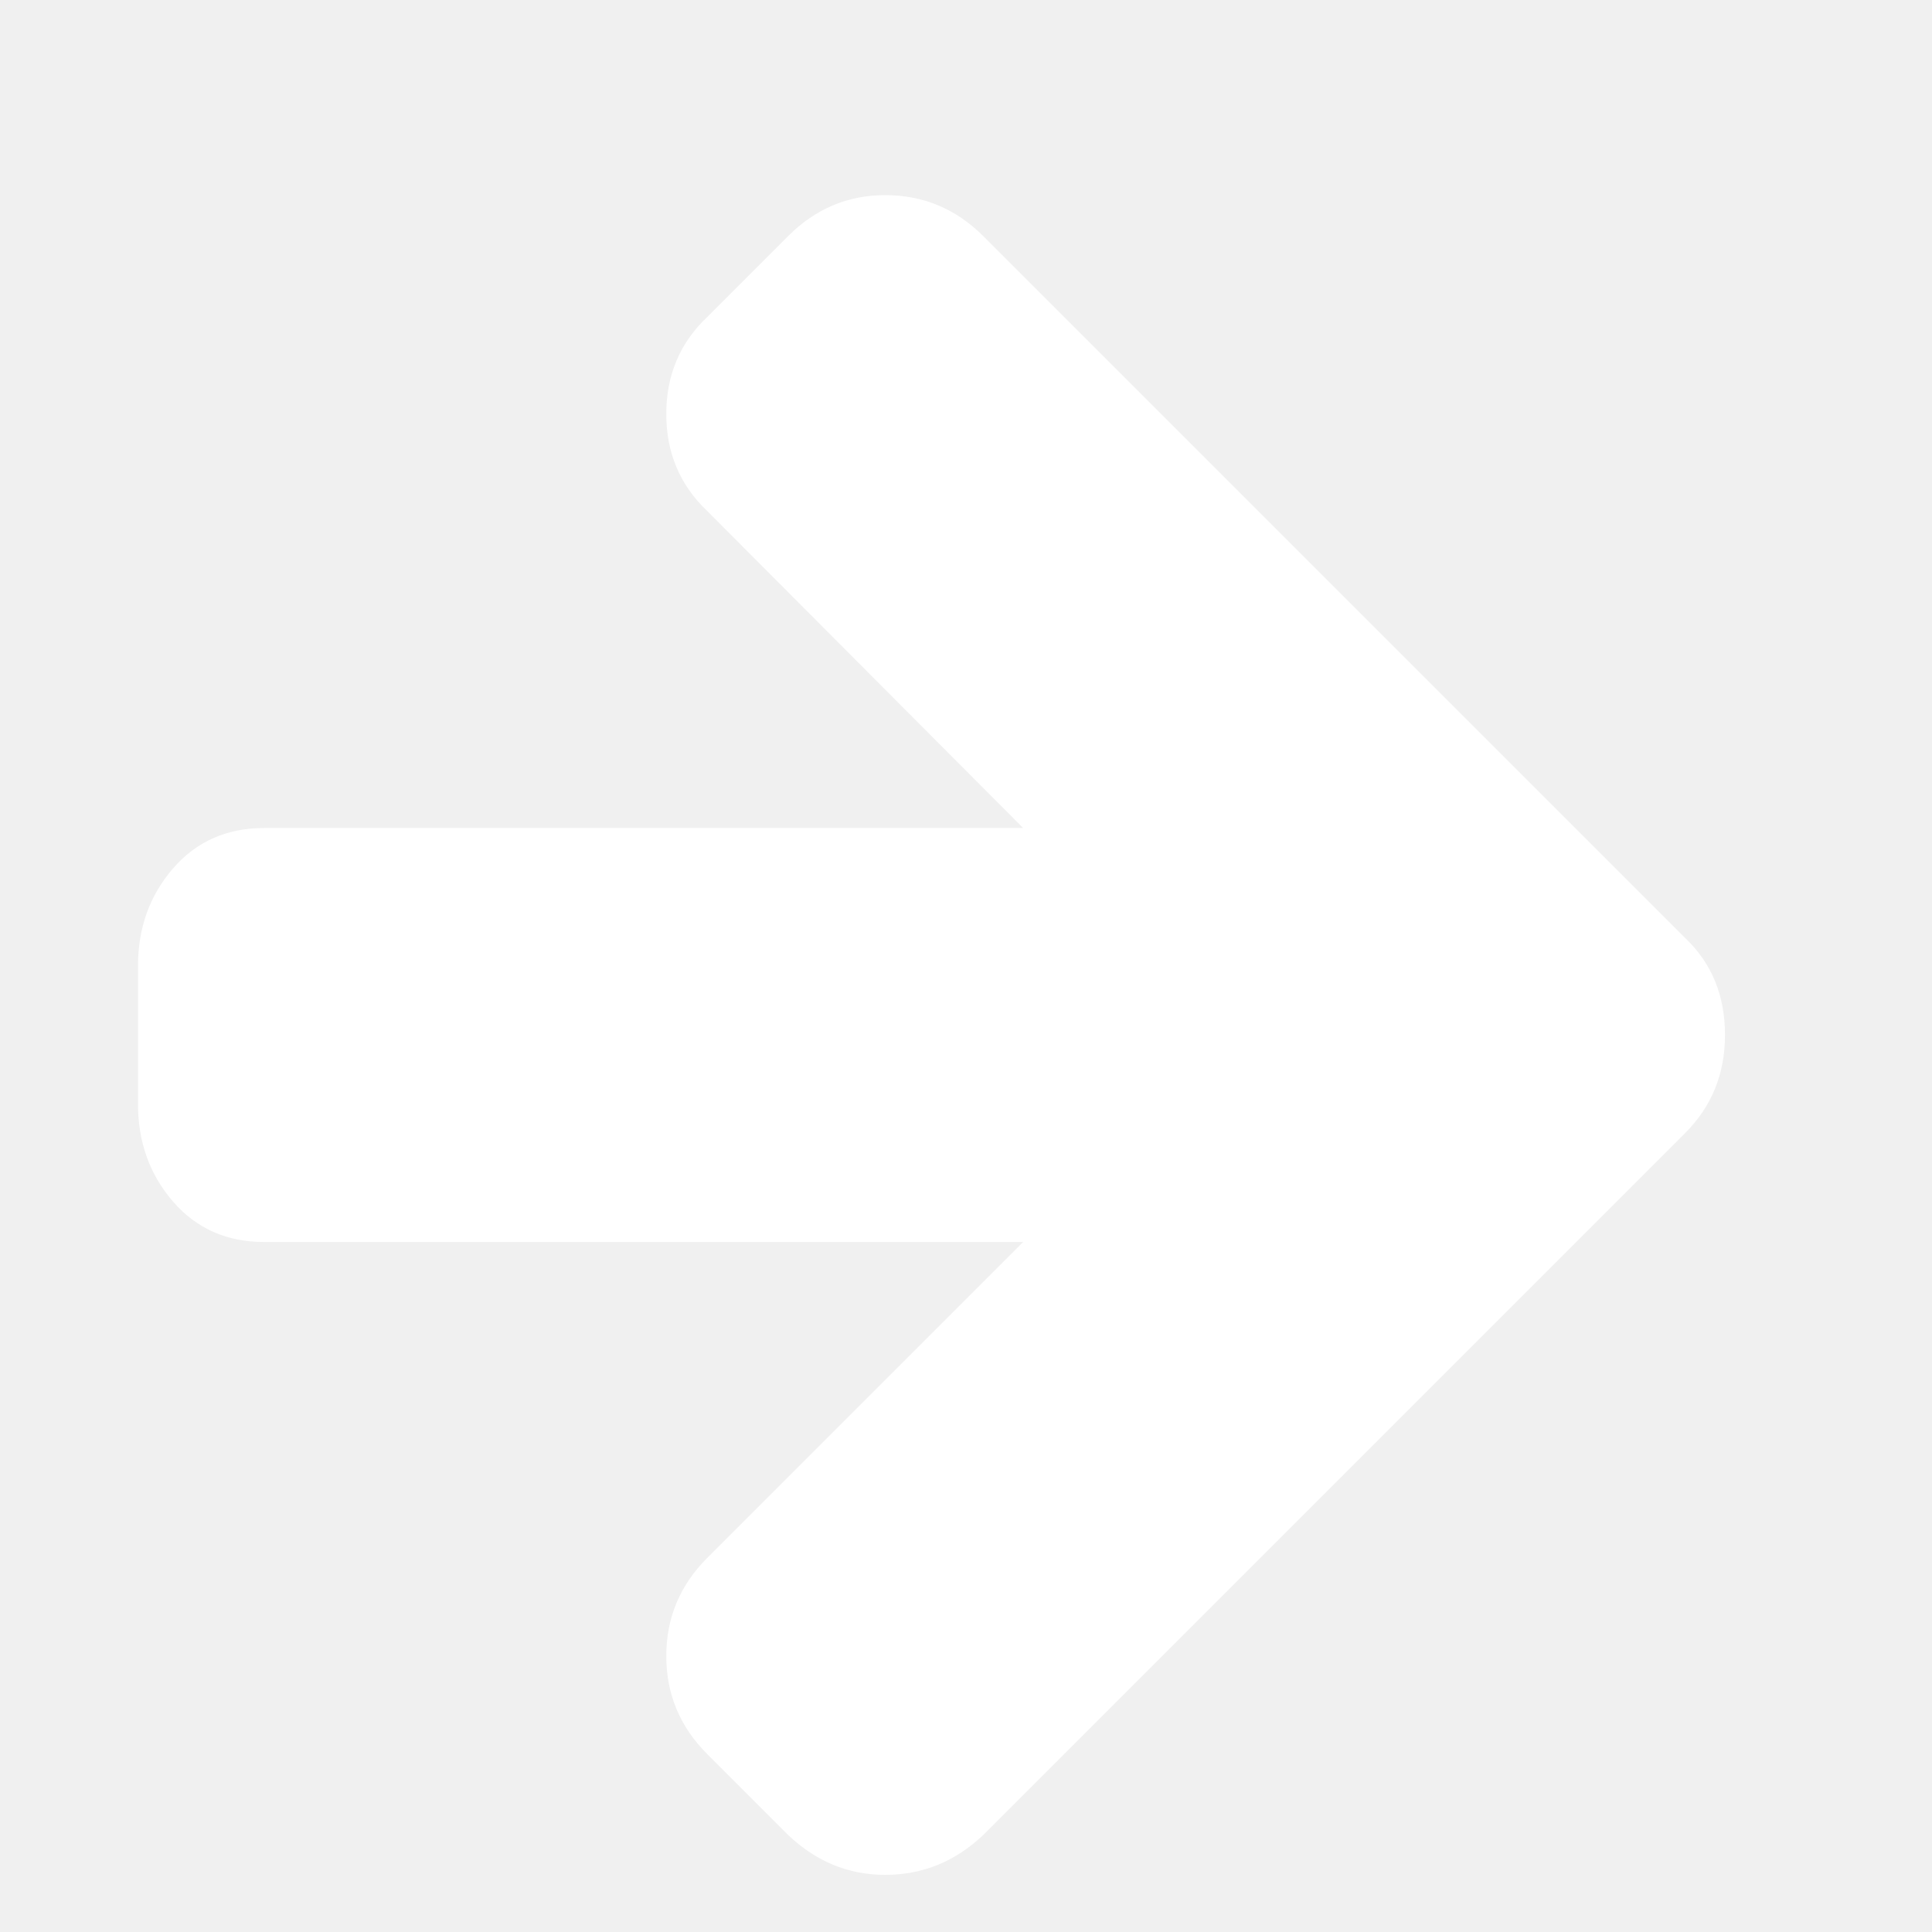
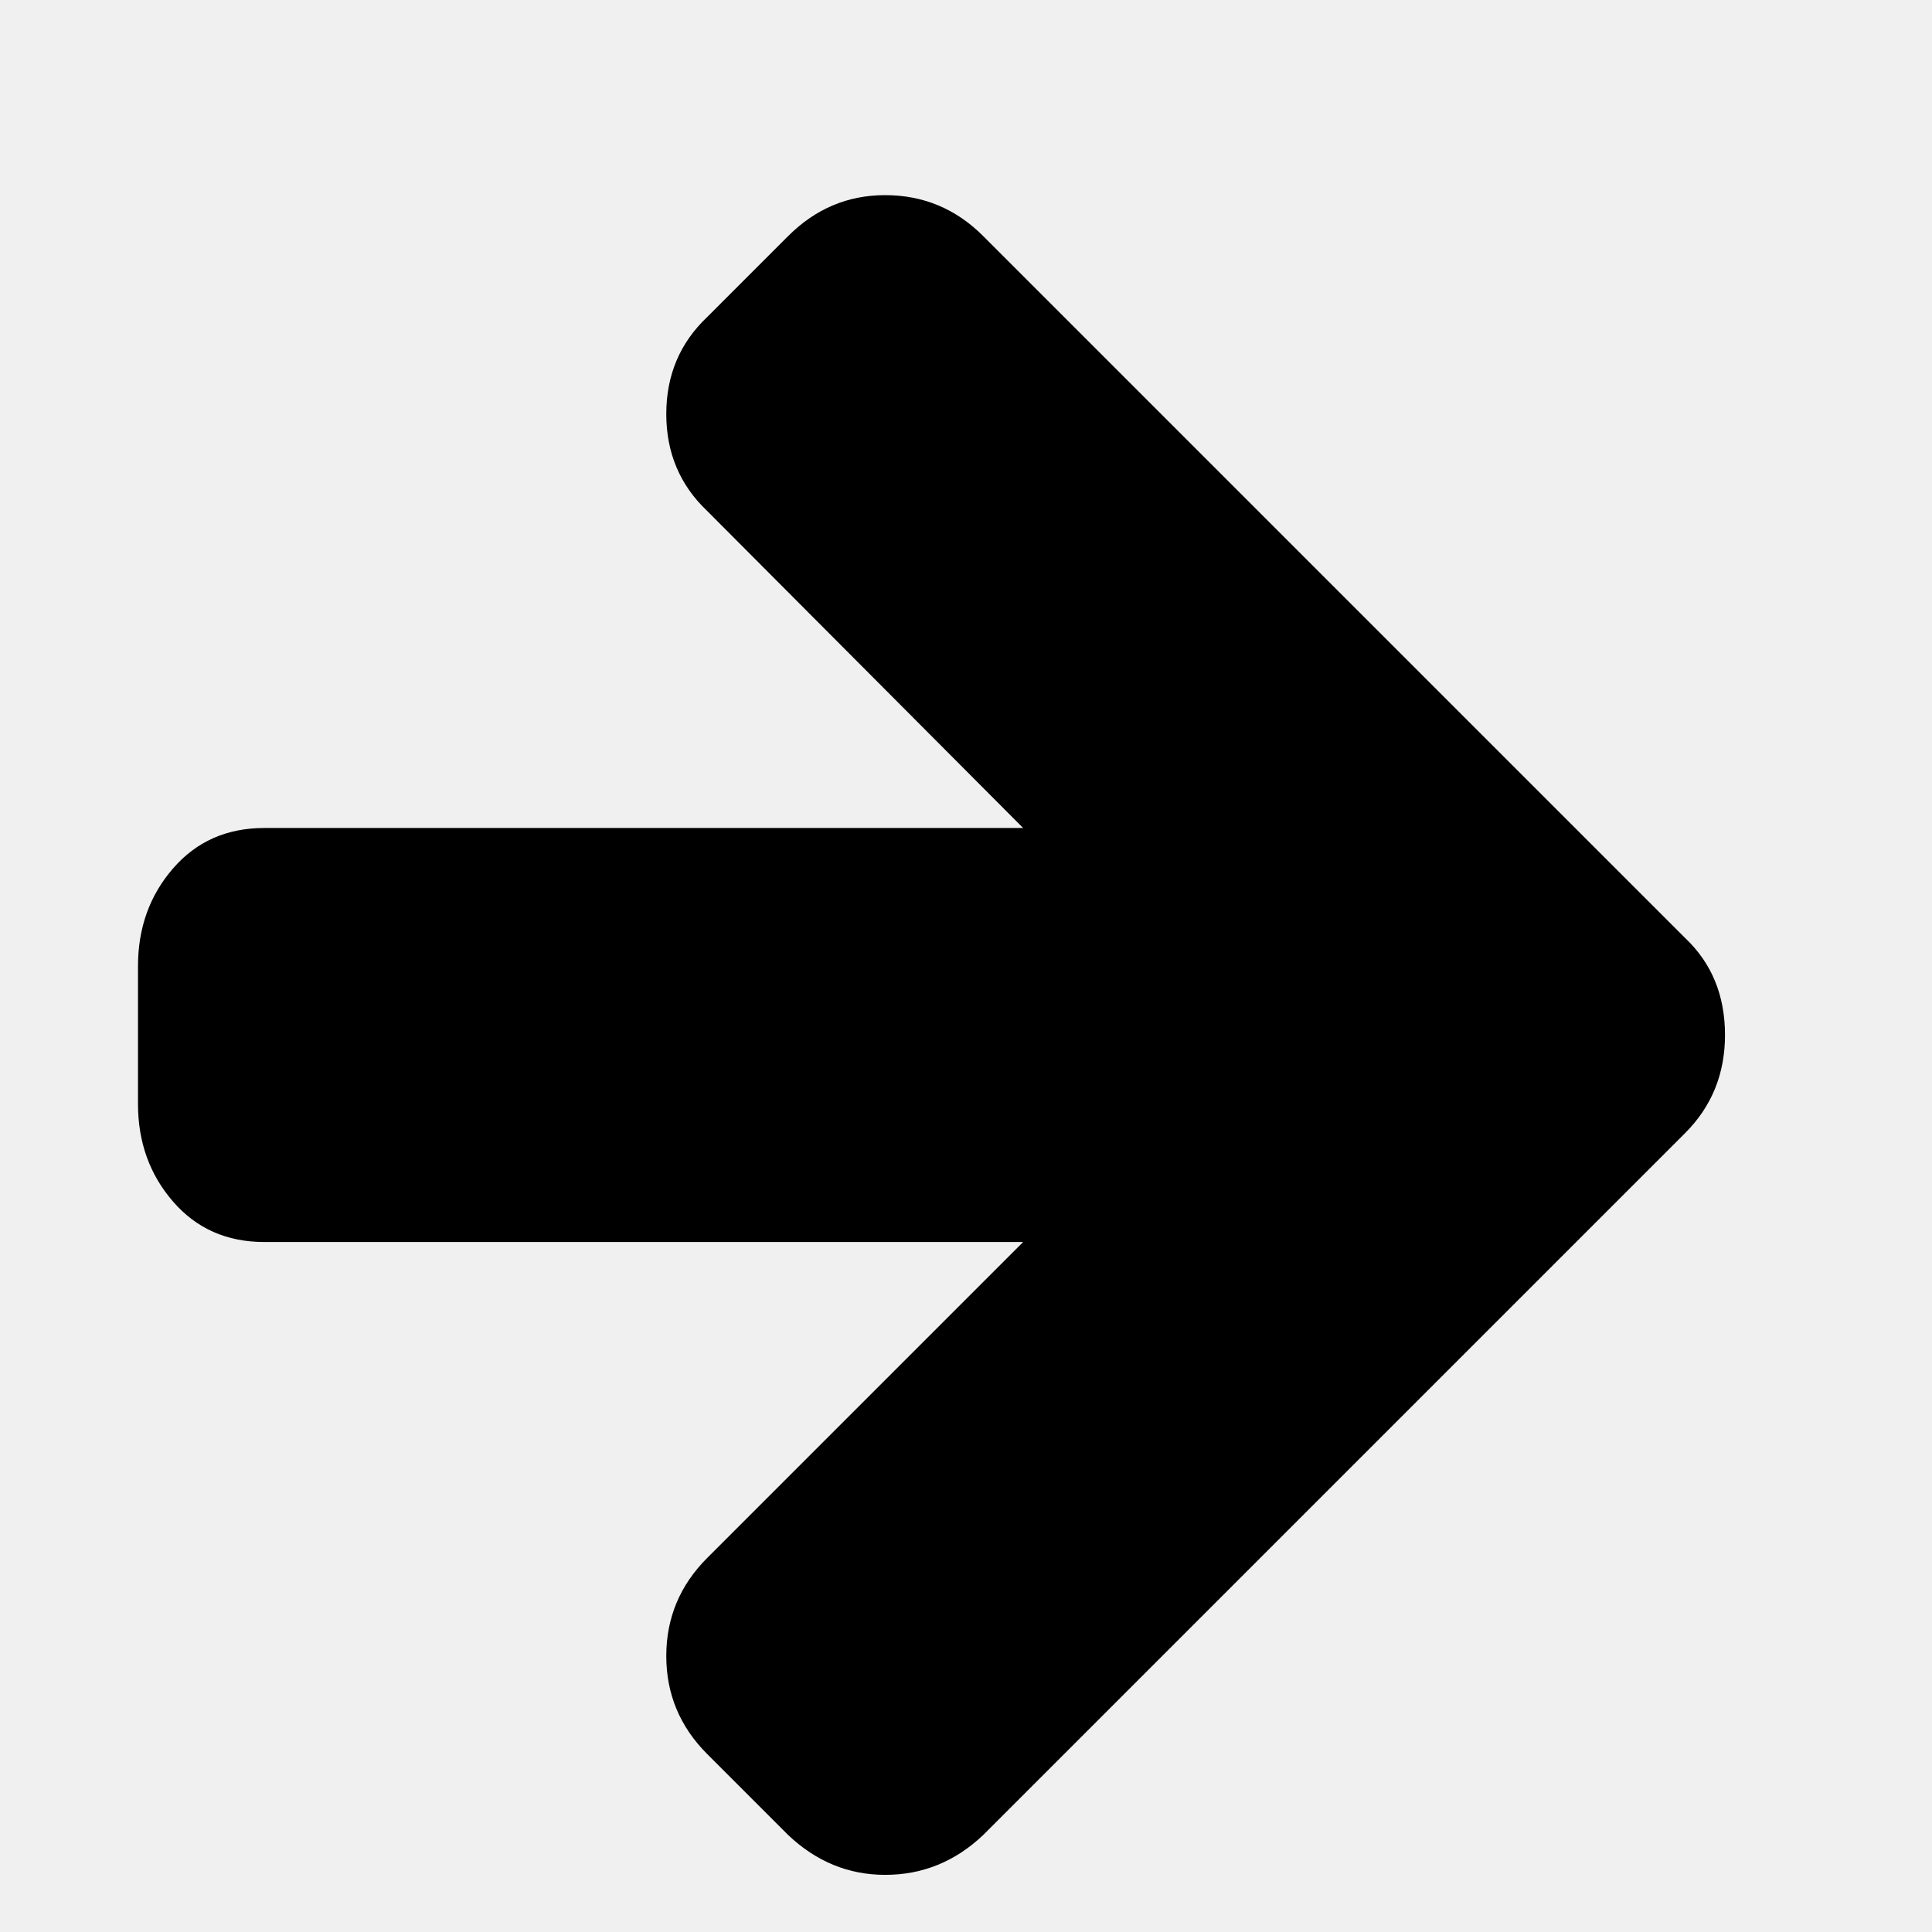
<svg xmlns="http://www.w3.org/2000/svg" width="1792" height="1792" viewBox="0 0 1792 1792">
-   <path d="M1600 960q0 54-37 91l-651 651q-39 37-91 37-51 0-90-37l-75-75q-38-38-38-91t38-91l293-293h-704q-52 0-84.5-37.5t-32.5-90.5v-128q0-53 32.5-90.5t84.5-37.5h704l-293-294q-38-36-38-90t38-90l75-75q38-38 90-38 53 0 91 38l651 651q37 35 37 90z" fill="#fff" />
+   <path d="M1600 960q0 54-37 91l-651 651q-39 37-91 37-51 0-90-37l-75-75q-38-38-38-91t38-91l293-293h-704q-52 0-84.5-37.5t-32.5-90.5v-128q0-53 32.5-90.5t84.5-37.5h704l-293-294q-38-36-38-90t38-90l75-75q38-38 90-38 53 0 91 38l651 651q37 35 37 90z" />
</svg>
